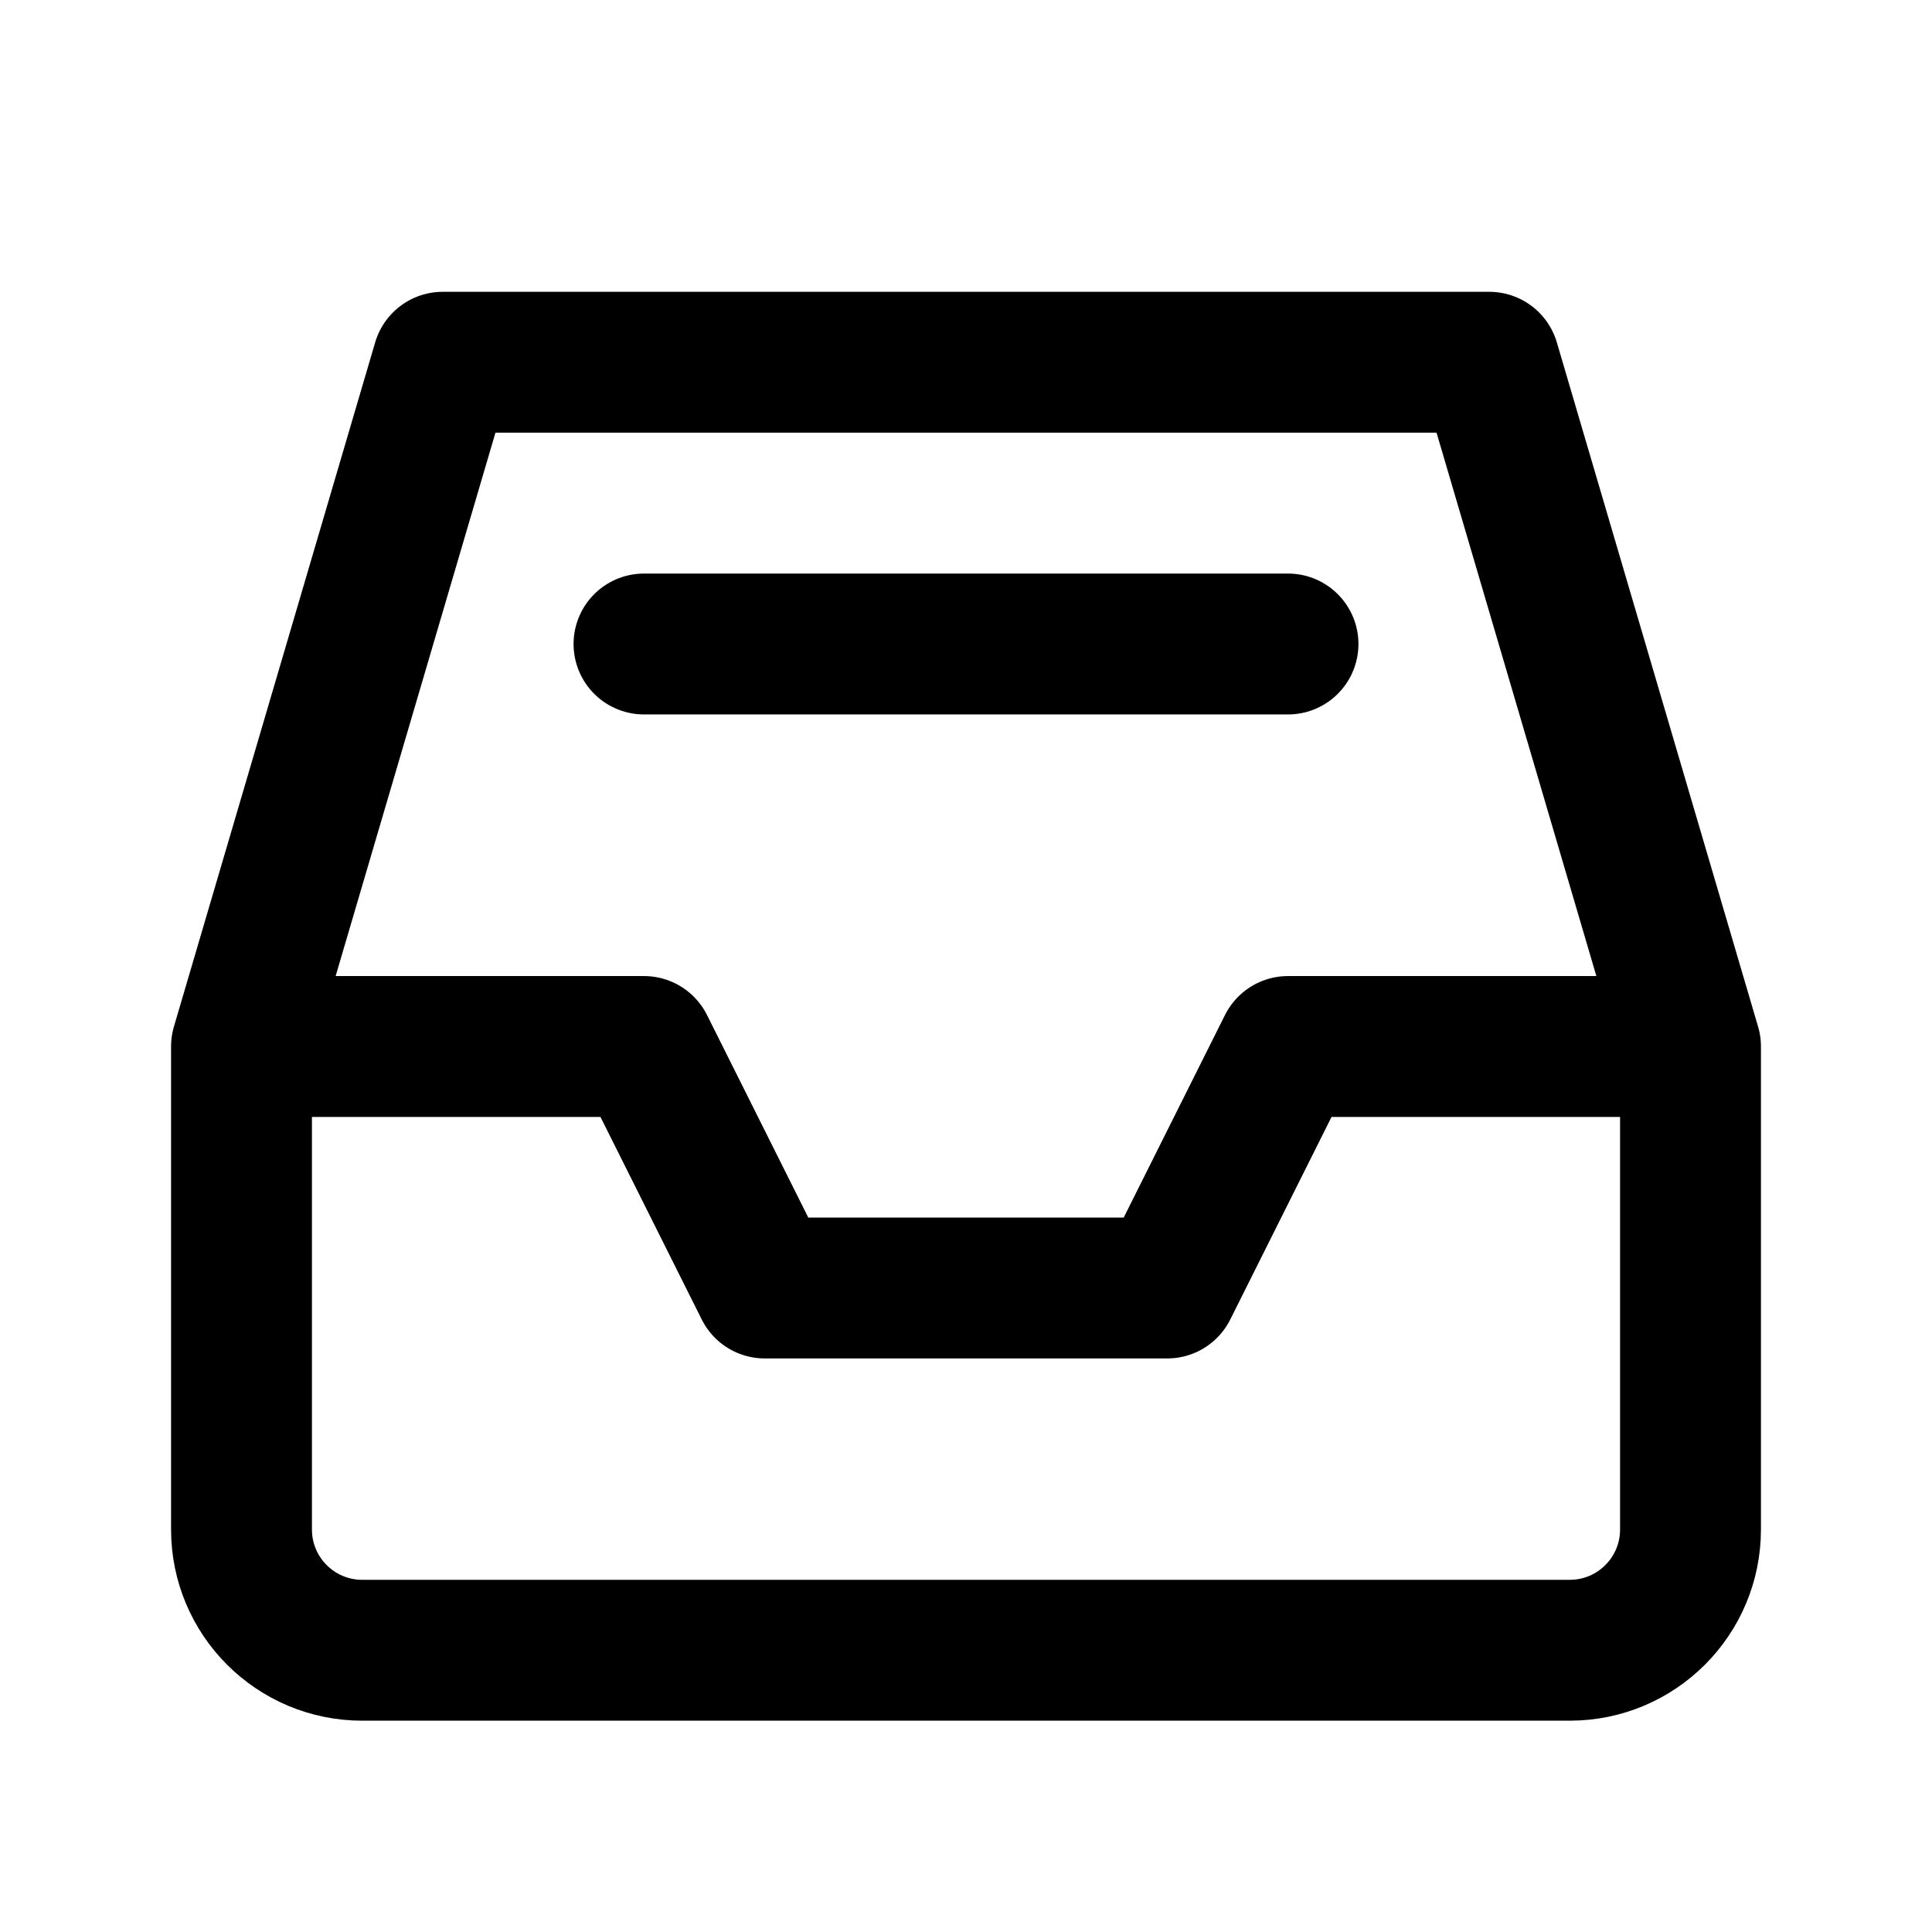
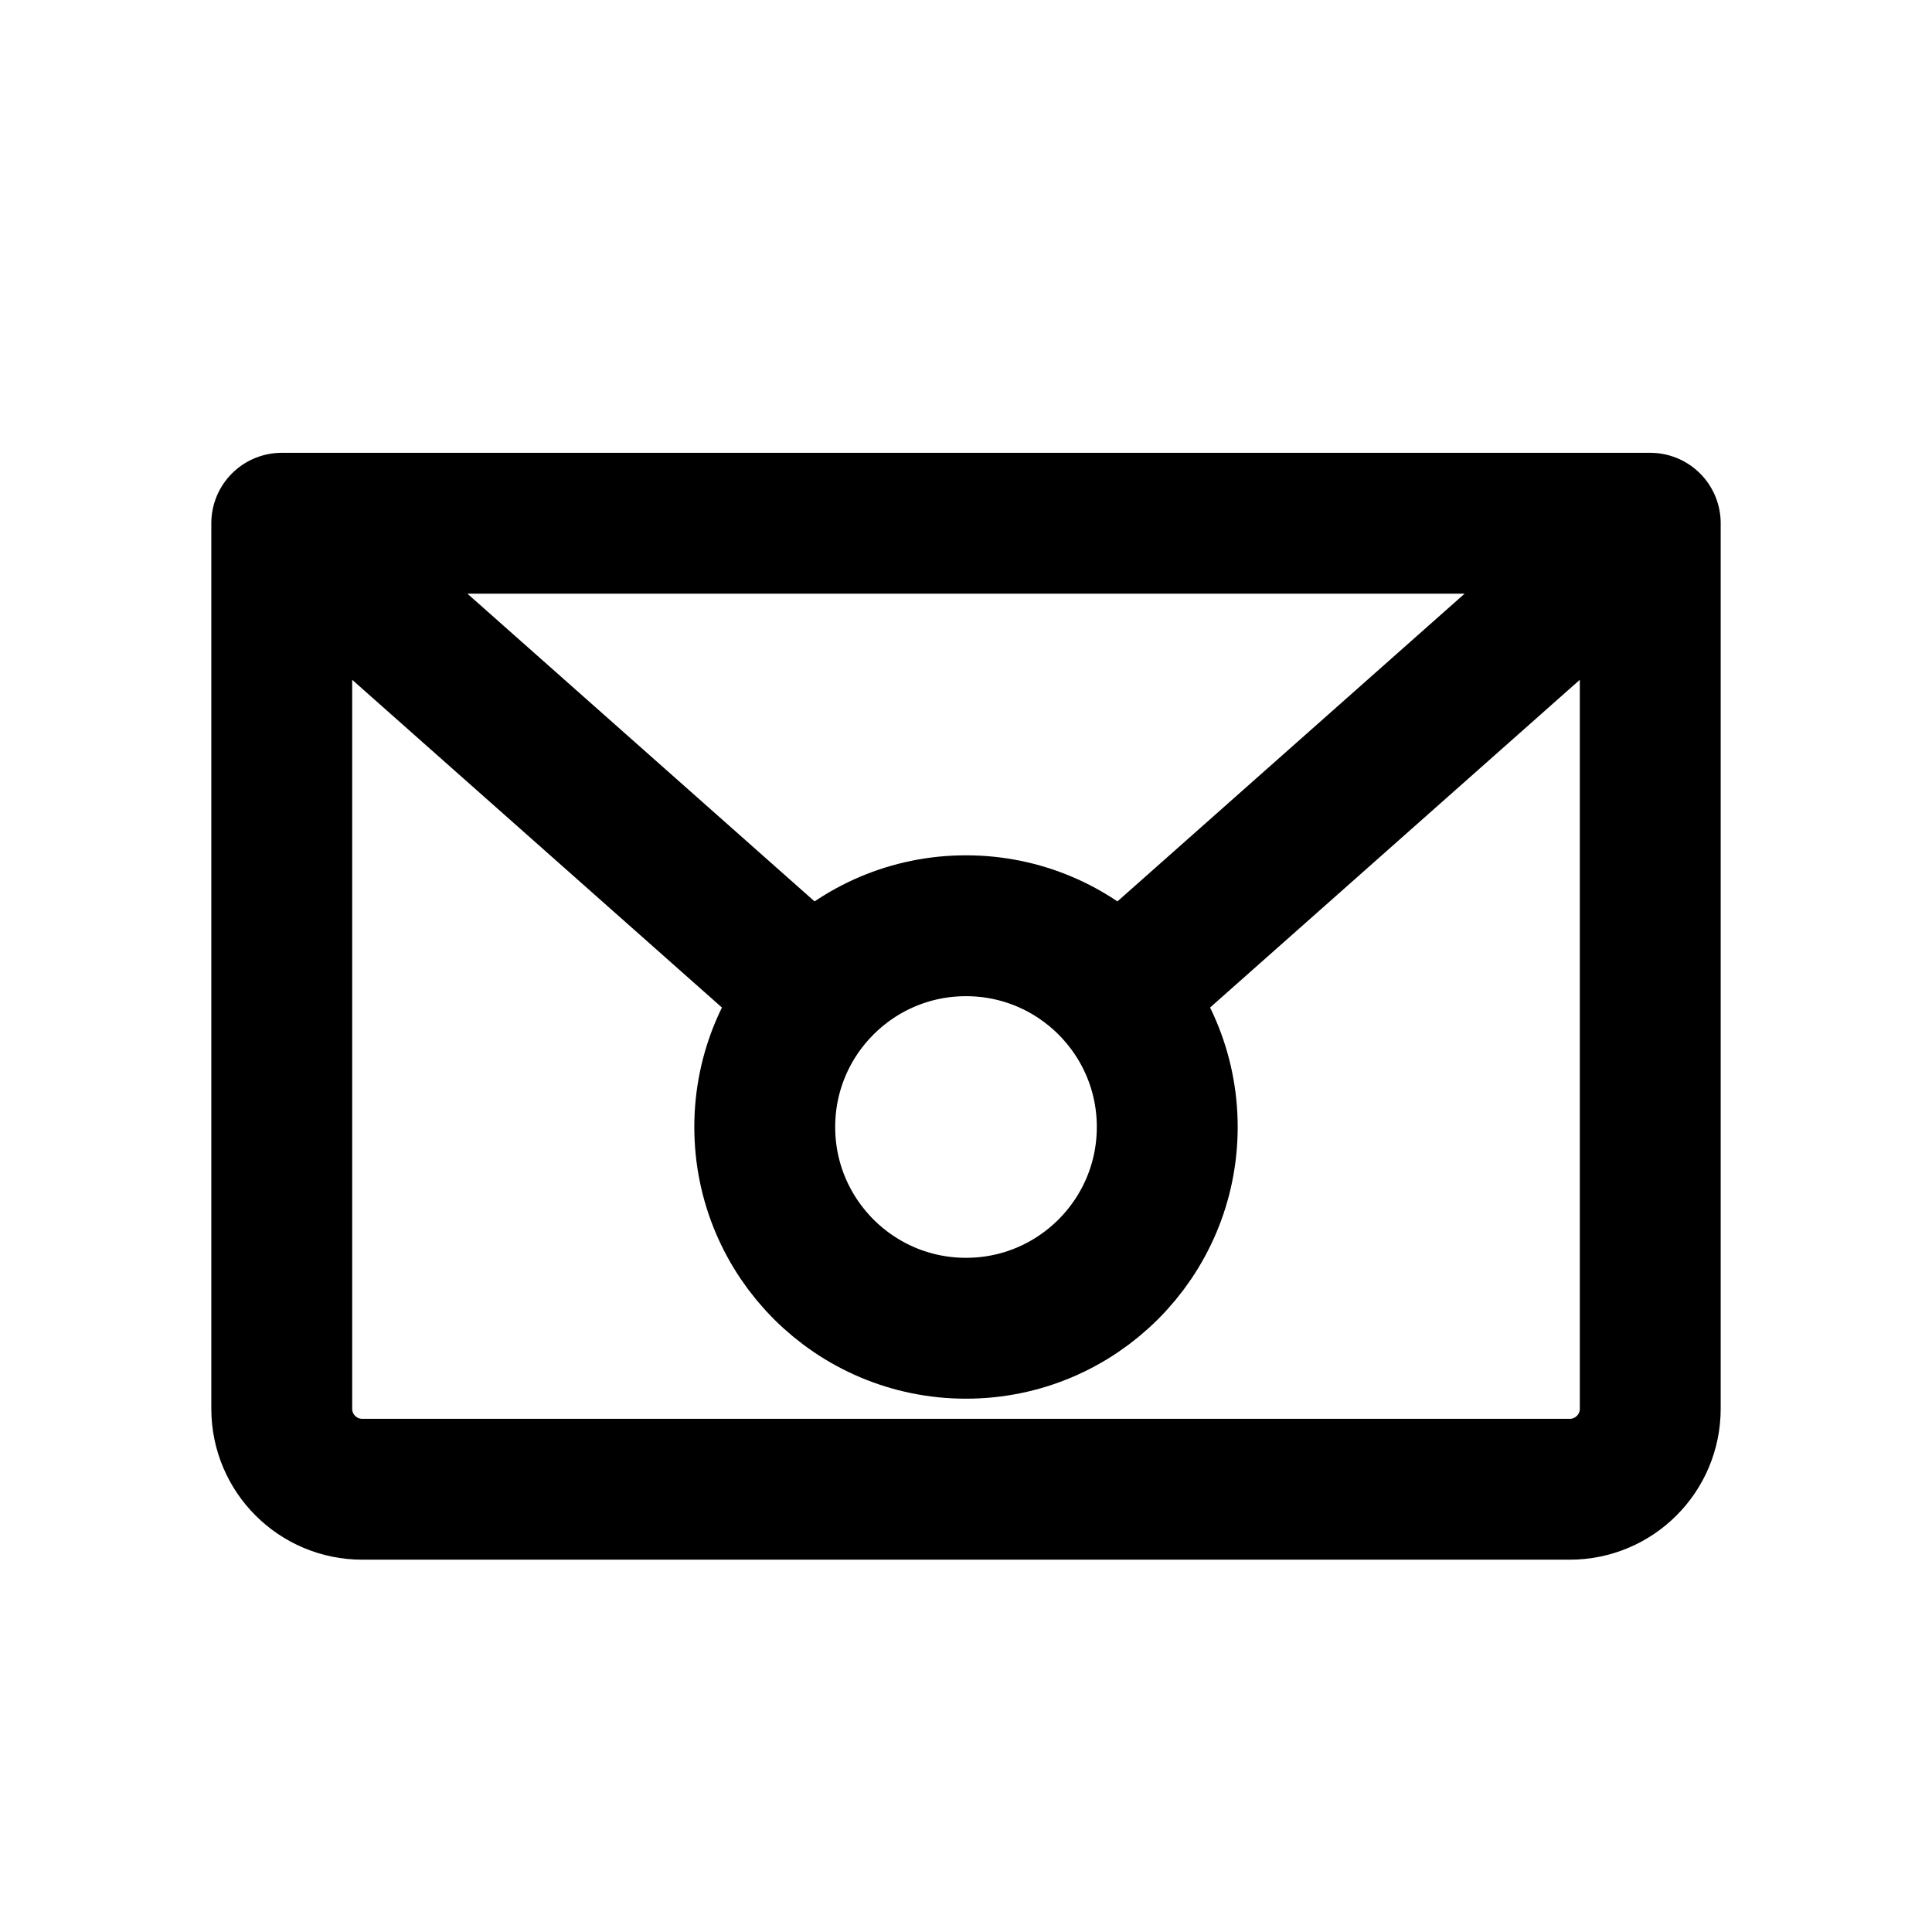
<svg xmlns="http://www.w3.org/2000/svg" viewBox="0 0 24 24" width="24" height="24" fill="none" stroke="currentColor" stroke-width="1.75" stroke-linecap="round" stroke-linejoin="round">
-   <path d="M5.5 4.5h13L21 13v6a1.5 1.5 0 0 1-1.5 1.5h-15A1.5 1.5 0 0 1 3 19v-6l2.5-8.5ZM3 13h5l1.5 3h5l1.5-3h5M8 8h8" />
+   <path d="M3.5 6.5h17v11a1 1 0 0 1-1 1h-15a1 1 0 0 1-1-1v-11ZM3.5 6.5l6.6 5.85M20.5 6.5l-6.6 5.85M14.5 14a2.5 2.5 0 1 1-5 0 2.5 2.5 0 0 1 5 0Z" />
</svg>
